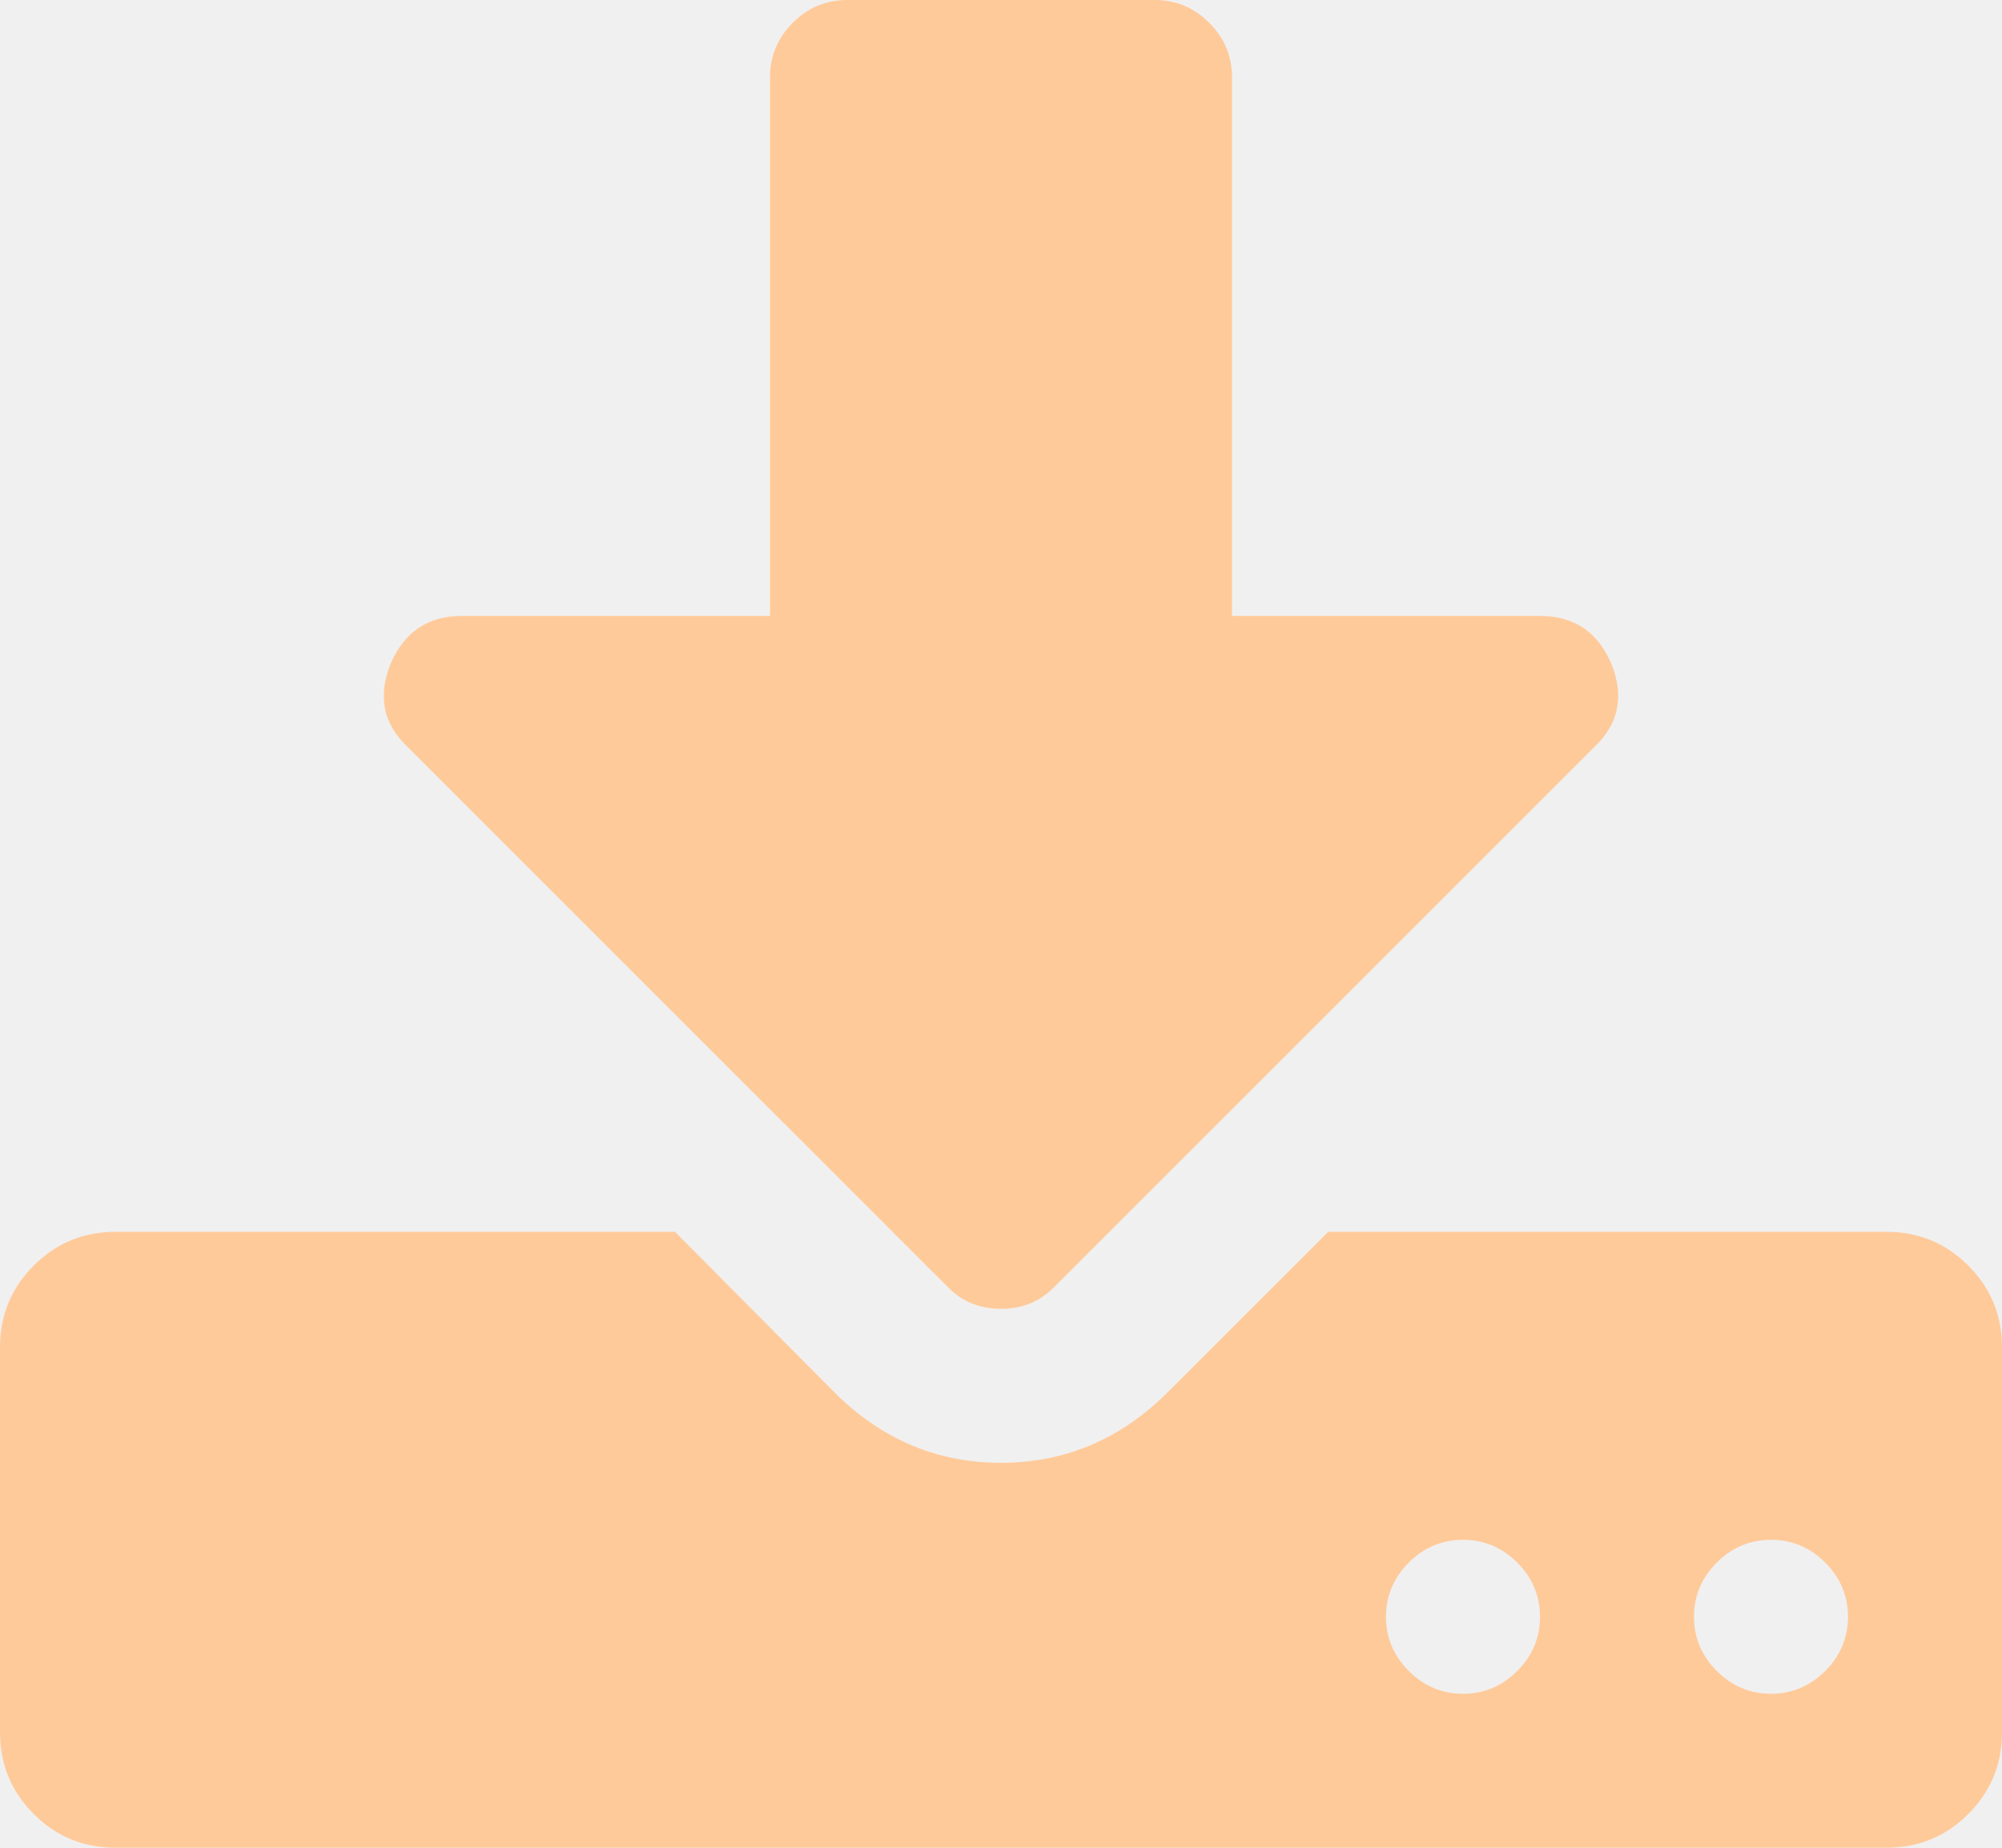
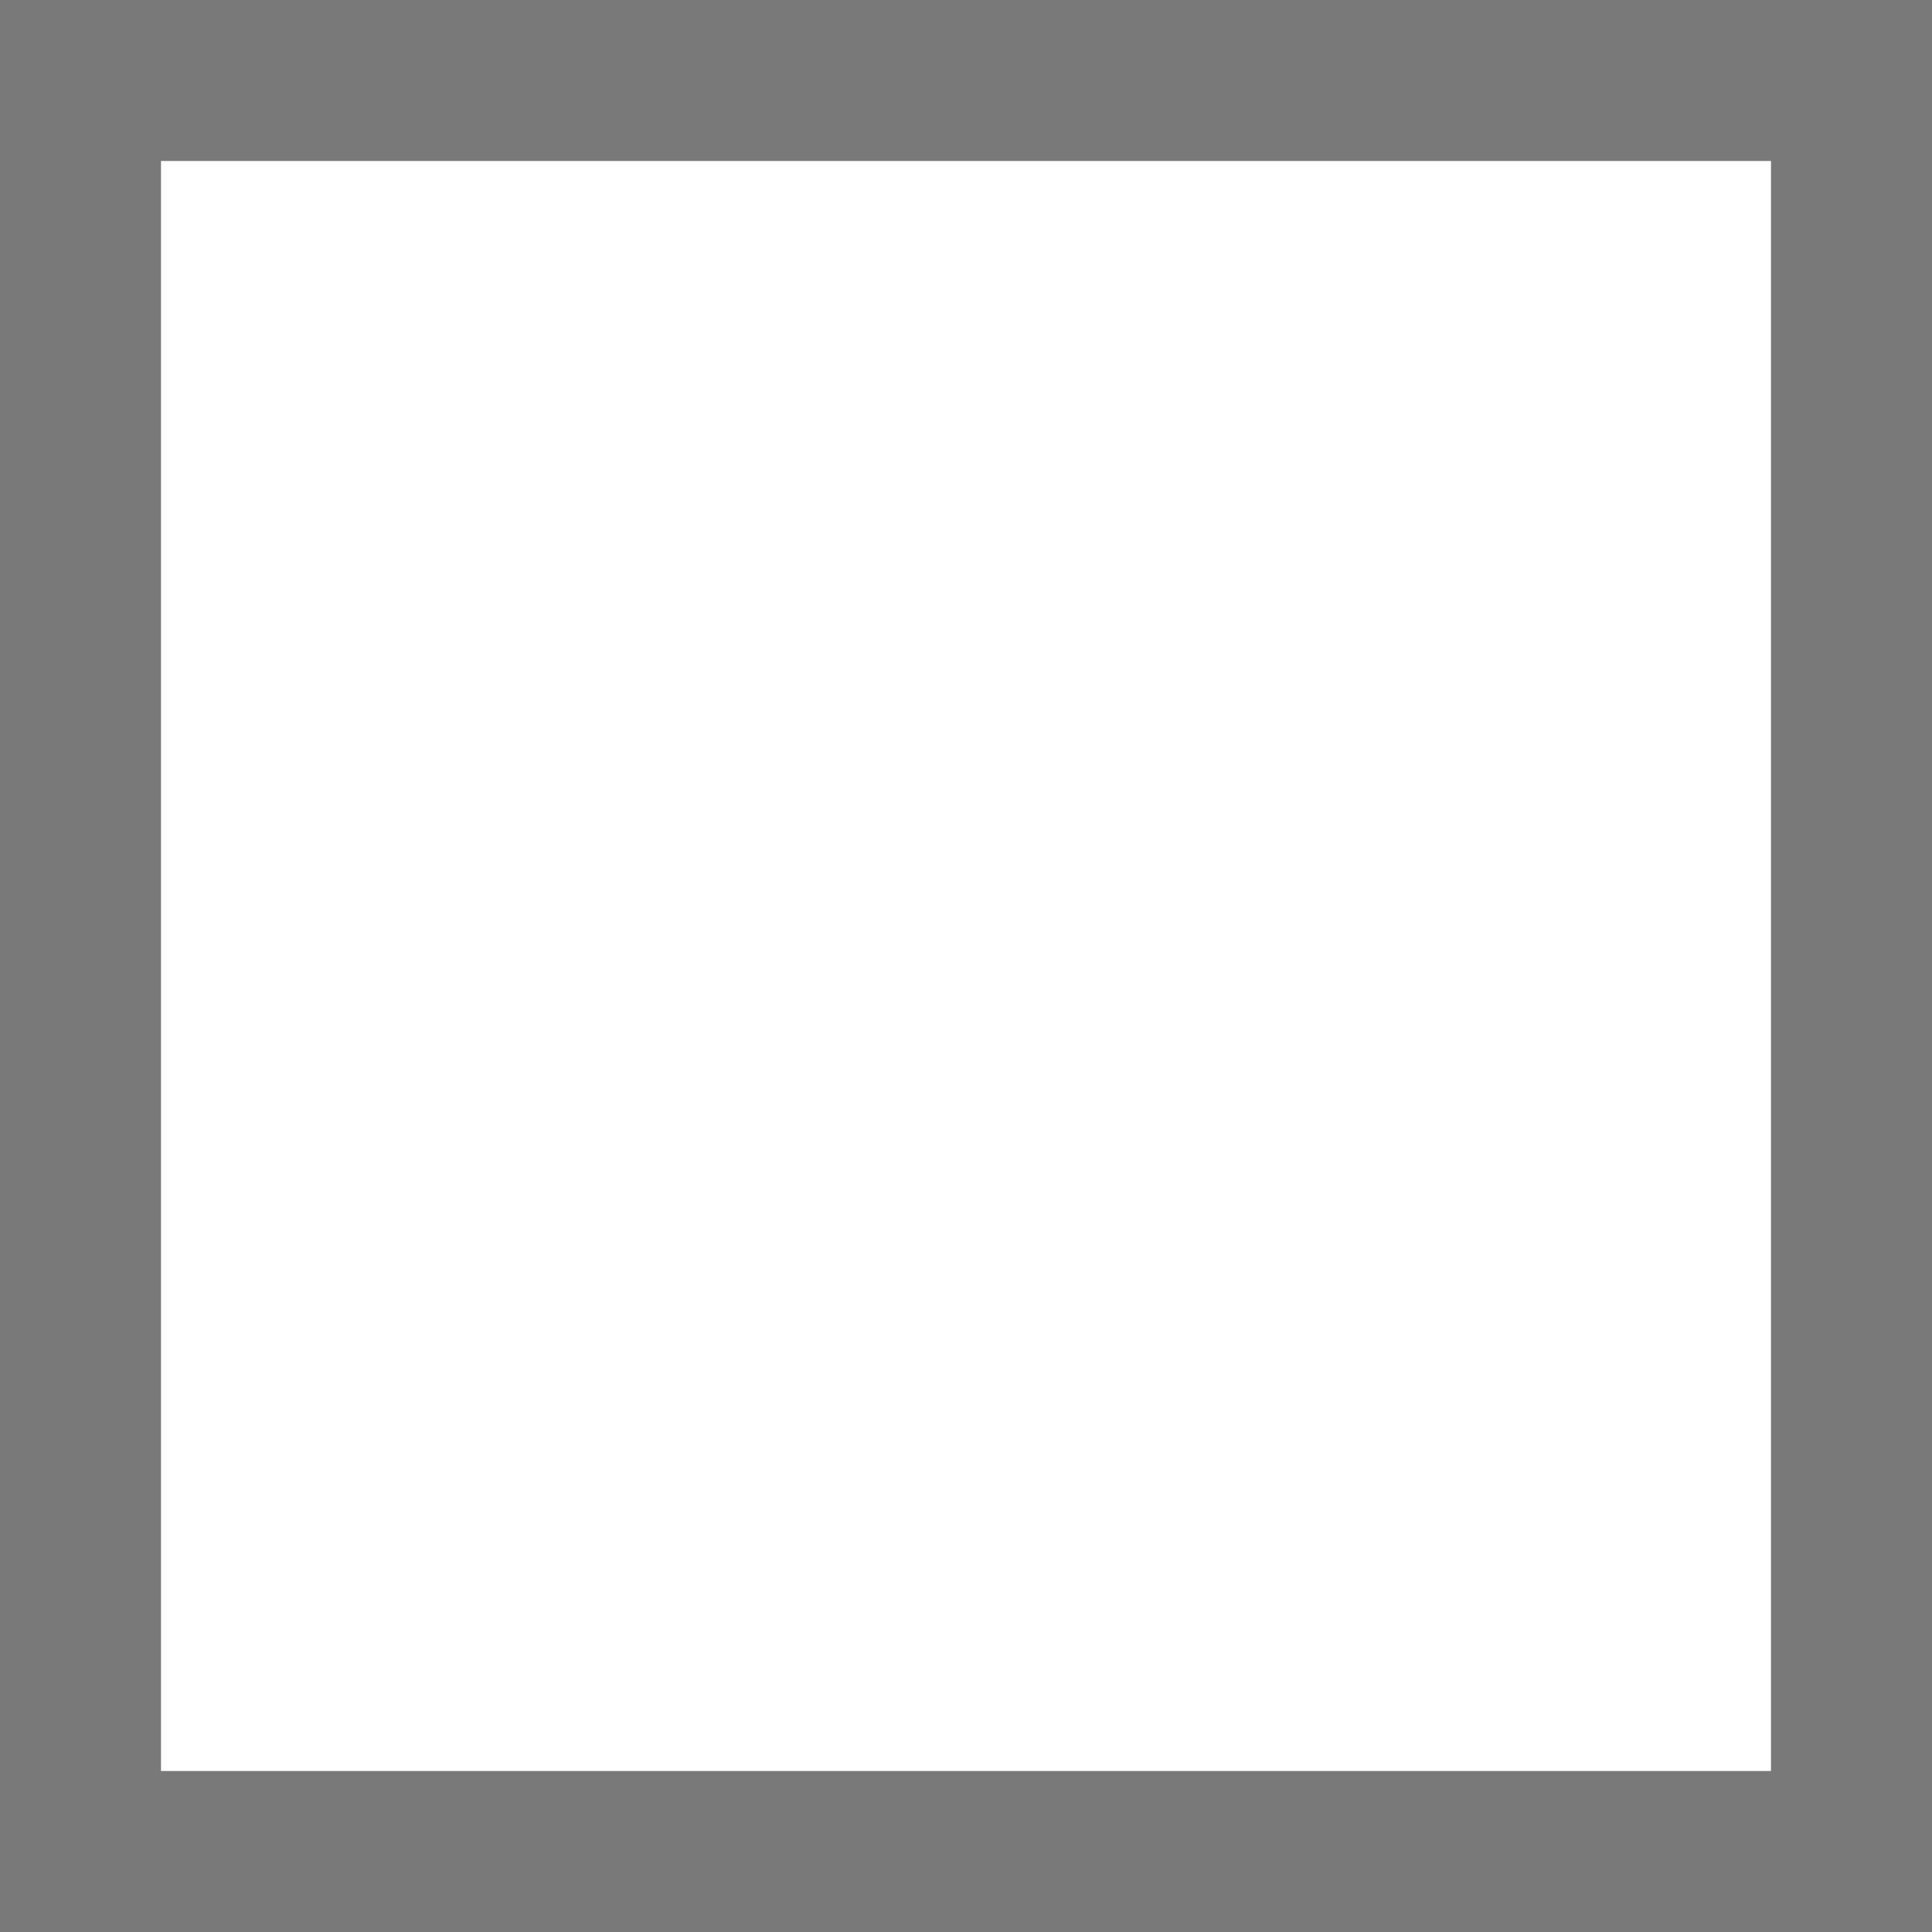
- <svg xmlns="http://www.w3.org/2000/svg" version="1.1" width="13px" height="12px">
-   <g transform="matrix(1 0 0 1 -1180 -187 )">
-     <path d="M 9.852 10.852  C 9.951 10.753  10 10.635  10 10.5  C 10 10.365  9.951 10.247  9.852 10.148  C 9.753 10.049  9.635 10  9.5 10  C 9.365 10  9.247 10.049  9.148 10.148  C 9.049 10.247  9 10.365  9 10.5  C 9 10.635  9.049 10.753  9.148 10.852  C 9.247 10.951  9.365 11  9.5 11  C 9.635 11  9.753 10.951  9.852 10.852  Z M 11.852 10.852  C 11.951 10.753  12 10.635  12 10.5  C 12 10.365  11.951 10.247  11.852 10.148  C 11.753 10.049  11.635 10  11.5 10  C 11.365 10  11.247 10.049  11.148 10.148  C 11.049 10.247  11 10.365  11 10.5  C 11 10.635  11.049 10.753  11.148 10.852  C 11.247 10.951  11.365 11  11.5 11  C 11.635 11  11.753 10.951  11.852 10.852  Z M 12.781 8.219  C 12.927 8.365  13 8.542  13 8.75  L 13 11.25  C 13 11.458  12.927 11.635  12.781 11.781  C 12.635 11.927  12.458 12  12.25 12  L 0.75 12  C 0.542 12  0.365 11.927  0.219 11.781  C 0.073 11.635  0 11.458  0 11.25  L 0 8.75  C 0 8.542  0.073 8.365  0.219 8.219  C 0.365 8.073  0.542 8  0.75 8  L 4.383 8  L 5.438 9.062  C 5.74 9.354  6.094 9.5  6.5 9.5  C 6.906 9.5  7.26 9.354  7.562 9.062  L 8.625 8  L 12.25 8  C 12.458 8  12.635 8.073  12.781 8.219  Z M 10 4  C 10.219 4  10.372 4.102  10.461 4.305  C 10.549 4.518  10.513 4.701  10.352 4.852  L 6.852 8.352  C 6.758 8.451  6.641 8.5  6.5 8.5  C 6.359 8.5  6.242 8.451  6.148 8.352  L 2.648 4.852  C 2.487 4.701  2.451 4.518  2.539 4.305  C 2.628 4.102  2.781 4  3 4  L 5 4  L 5 0.5  C 5 0.365  5.049 0.247  5.148 0.148  C 5.247 0.049  5.365 0  5.5 0  L 7.5 0  C 7.635 0  7.753 0.049  7.852 0.148  C 7.951 0.247  8 0.365  8 0.5  L 8 4  L 10 4  Z " fill-rule="nonzero" fill="#ffca9a" stroke="none" transform="matrix(1 0 0 1 1180 187 )" />
-   </g>
+ <svg xmlns="http://www.w3.org/2000/svg" version="1.1" width="12px" height="12px" viewBox="55 419  12 12">
+   <path d="M 55.5 419.5  L 66.5 419.5  L 66.5 430.5  L 55.5 430.5  L 55.5 419.5  Z " fill-rule="nonzero" fill="#ffffff" stroke="none" />
+   <path d="M 55.5 419.5  L 66.5 419.5  L 66.5 430.5  L 55.5 430.5  L 55.5 419.5  Z " stroke-width="1" stroke="#797979" fill="none" />
</svg>
